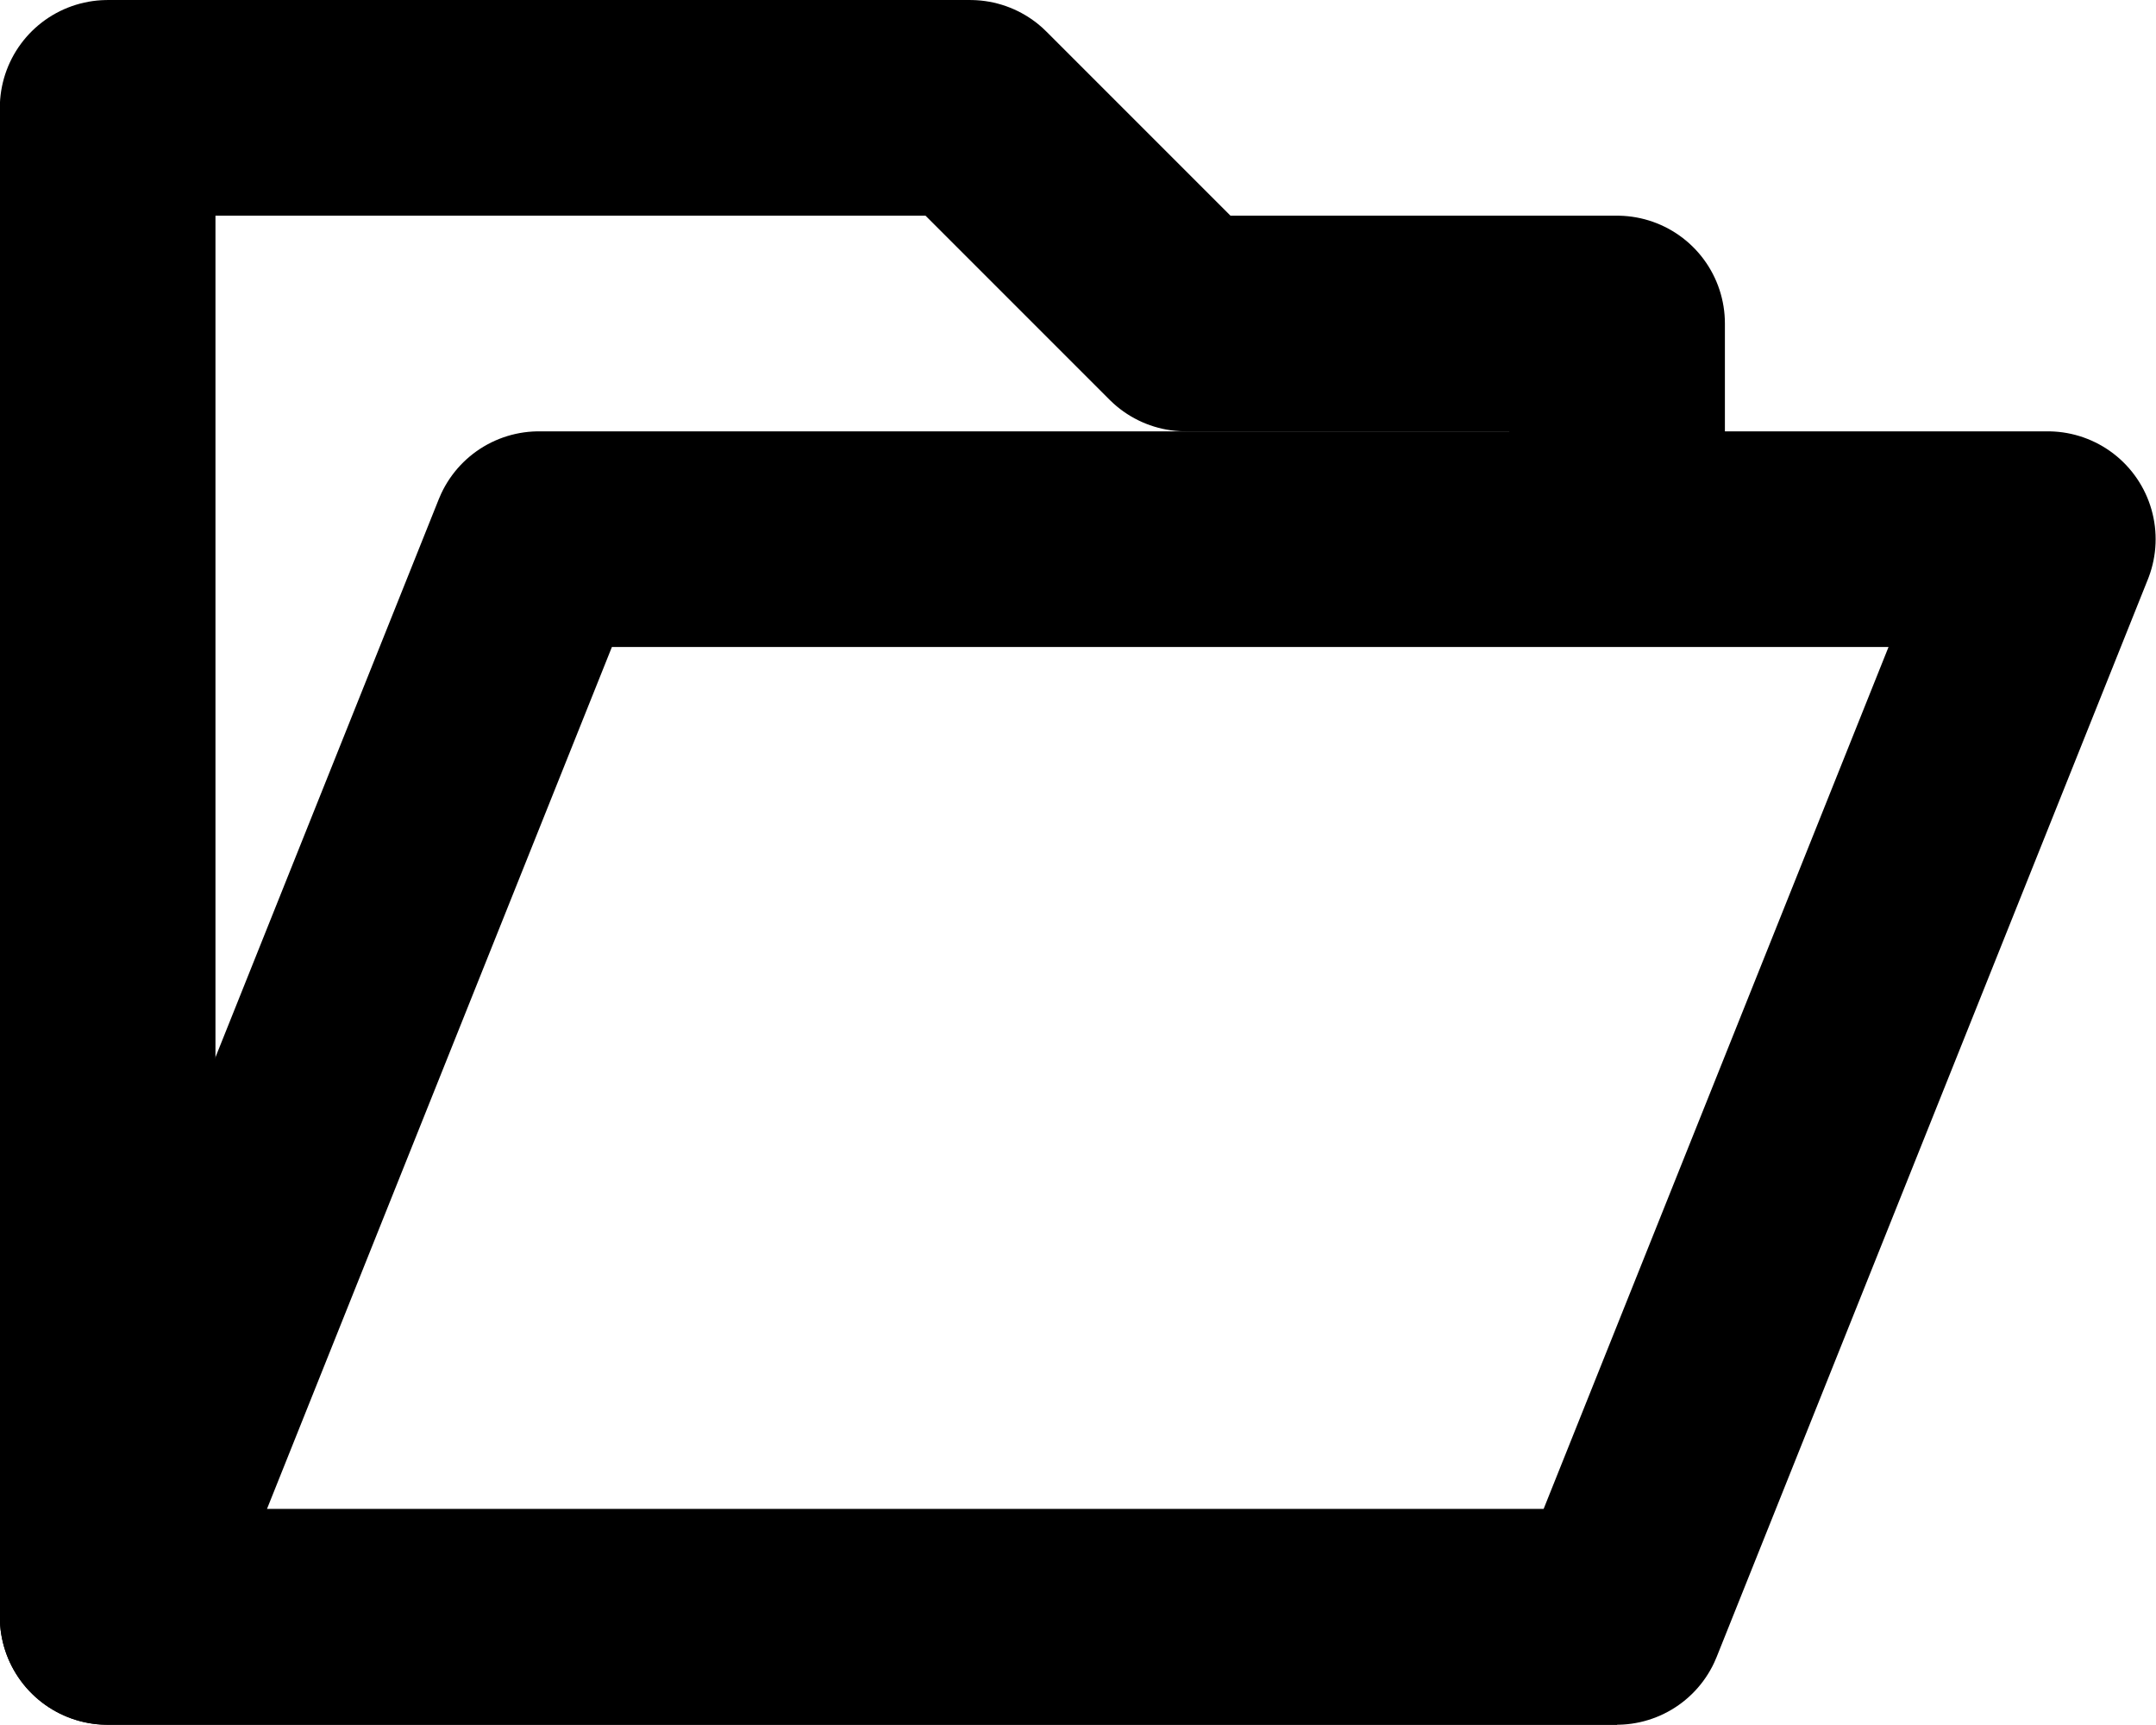
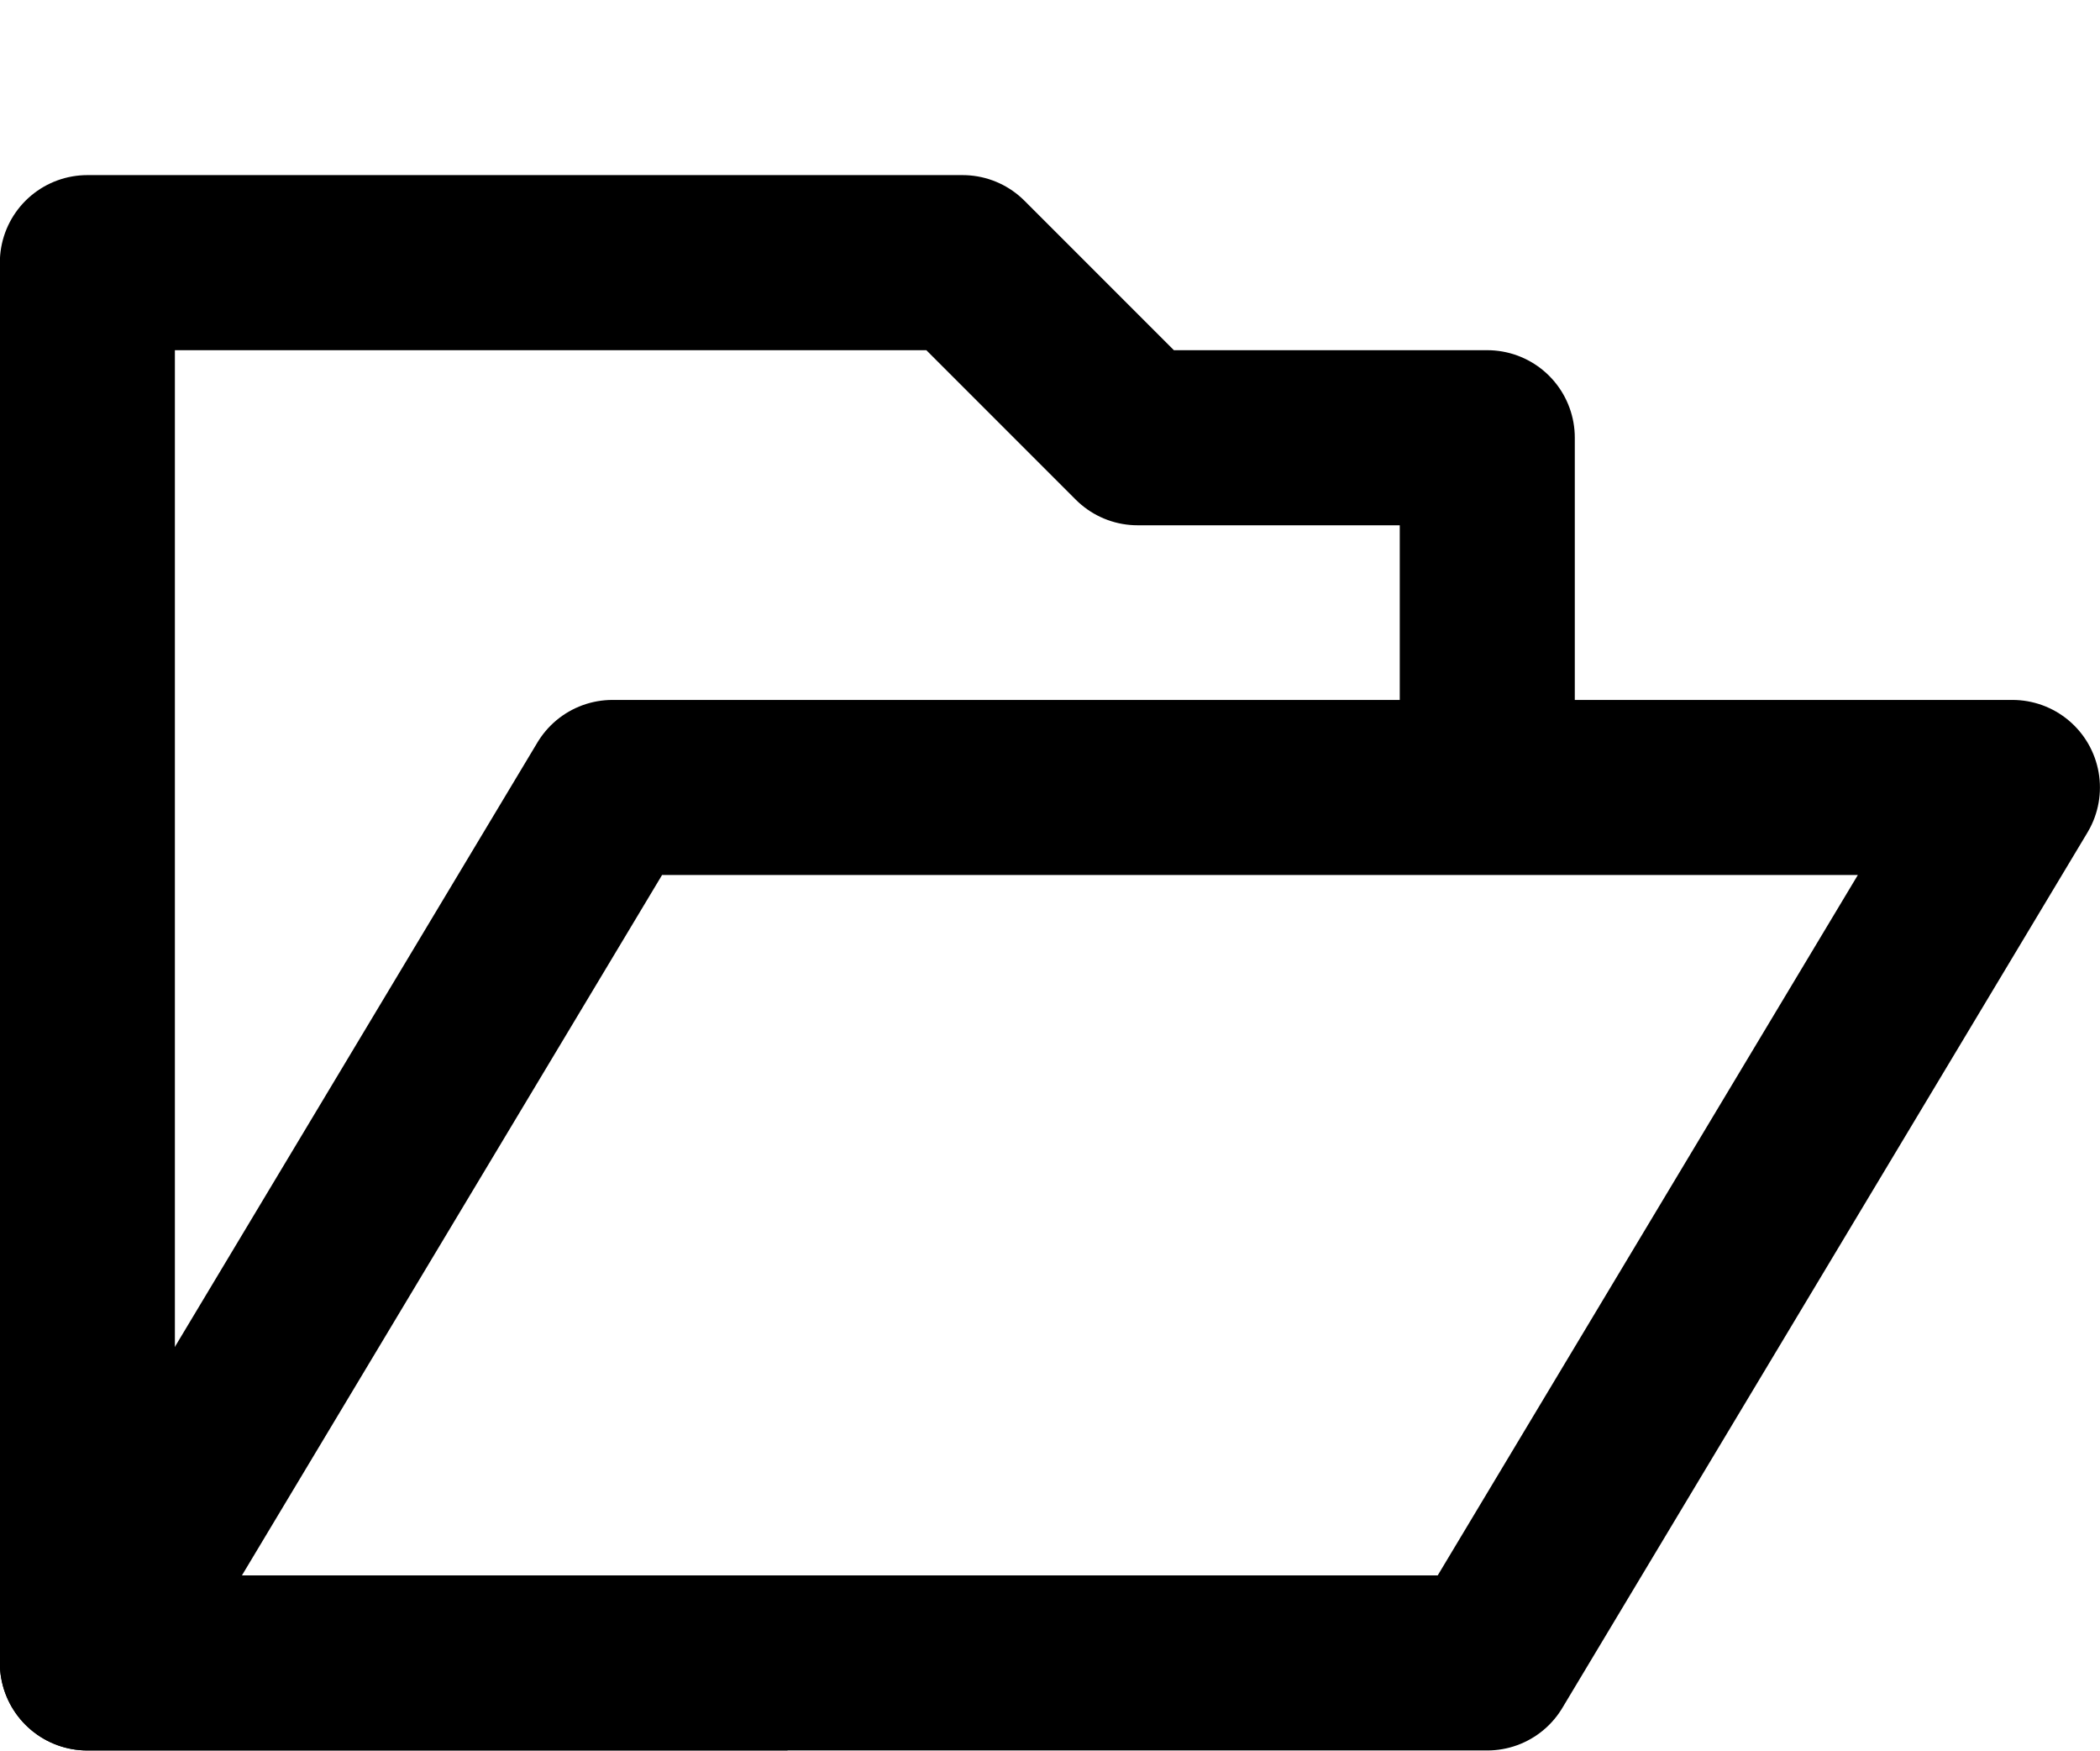
- <svg xmlns="http://www.w3.org/2000/svg" width="10" height="8" viewBox="0 0 2.646 2.117" version="1.1" id="svg1">
+ <svg xmlns="http://www.w3.org/2000/svg" width="12" height="10" viewBox="0 0 3.175 2.646" version="1.1" id="svg1">
  <defs id="defs1" />
  <g id="g1" transform="matrix(0.6666674,0,0,0.6666674,-2.0770811e-6,-0.4409733)" style="fill:none;stroke-width:1.5">
-     <path id="rect1" style="font-variation-settings:normal;display:inline;opacity:1;fill:none;fill-opacity:1;stroke:#000000;stroke-width:0.397;stroke-linecap:butt;stroke-linejoin:round;stroke-miterlimit:4;stroke-dasharray:none;stroke-dashoffset:0;stroke-opacity:1;stop-color:#000000;stop-opacity:1" d="M 2.977,3.638 H 0.198 V 0.86 H 1.786 L 2.183,1.257 h 0.794 l 0,0.397" />
-     <path id="rect1-5" style="display:inline;fill:none;fill-opacity:1;stroke:#000000;stroke-width:0.397;stroke-linejoin:round;stroke-dasharray:none" d="m 0.992,1.654 2.778,0 -0.794,1.984 H 0.198 Z" />
+     <path id="rect1" style="font-variation-settings:normal;display:inline;opacity:1;fill:none;fill-opacity:1;stroke:#000000;stroke-width:0.397;stroke-linecap:butt;stroke-linejoin:round;stroke-miterlimit:4;stroke-dasharray:none;stroke-dashoffset:0;stroke-opacity:1;stop-color:#000000;stop-opacity:1" d="M 1.786,4.432 H 0.198 V 1.257 H 2.183 L 2.58,1.654 H 3.373 v 0.794" />
+     <path id="rect1-5" style="display:inline;fill:none;fill-opacity:1;stroke:#000000;stroke-width:0.397;stroke-linejoin:round;stroke-dasharray:none" d="M 1.389,2.447 H 4.564 L 3.373,4.432 H 0.198 Z" />
  </g>
</svg>
